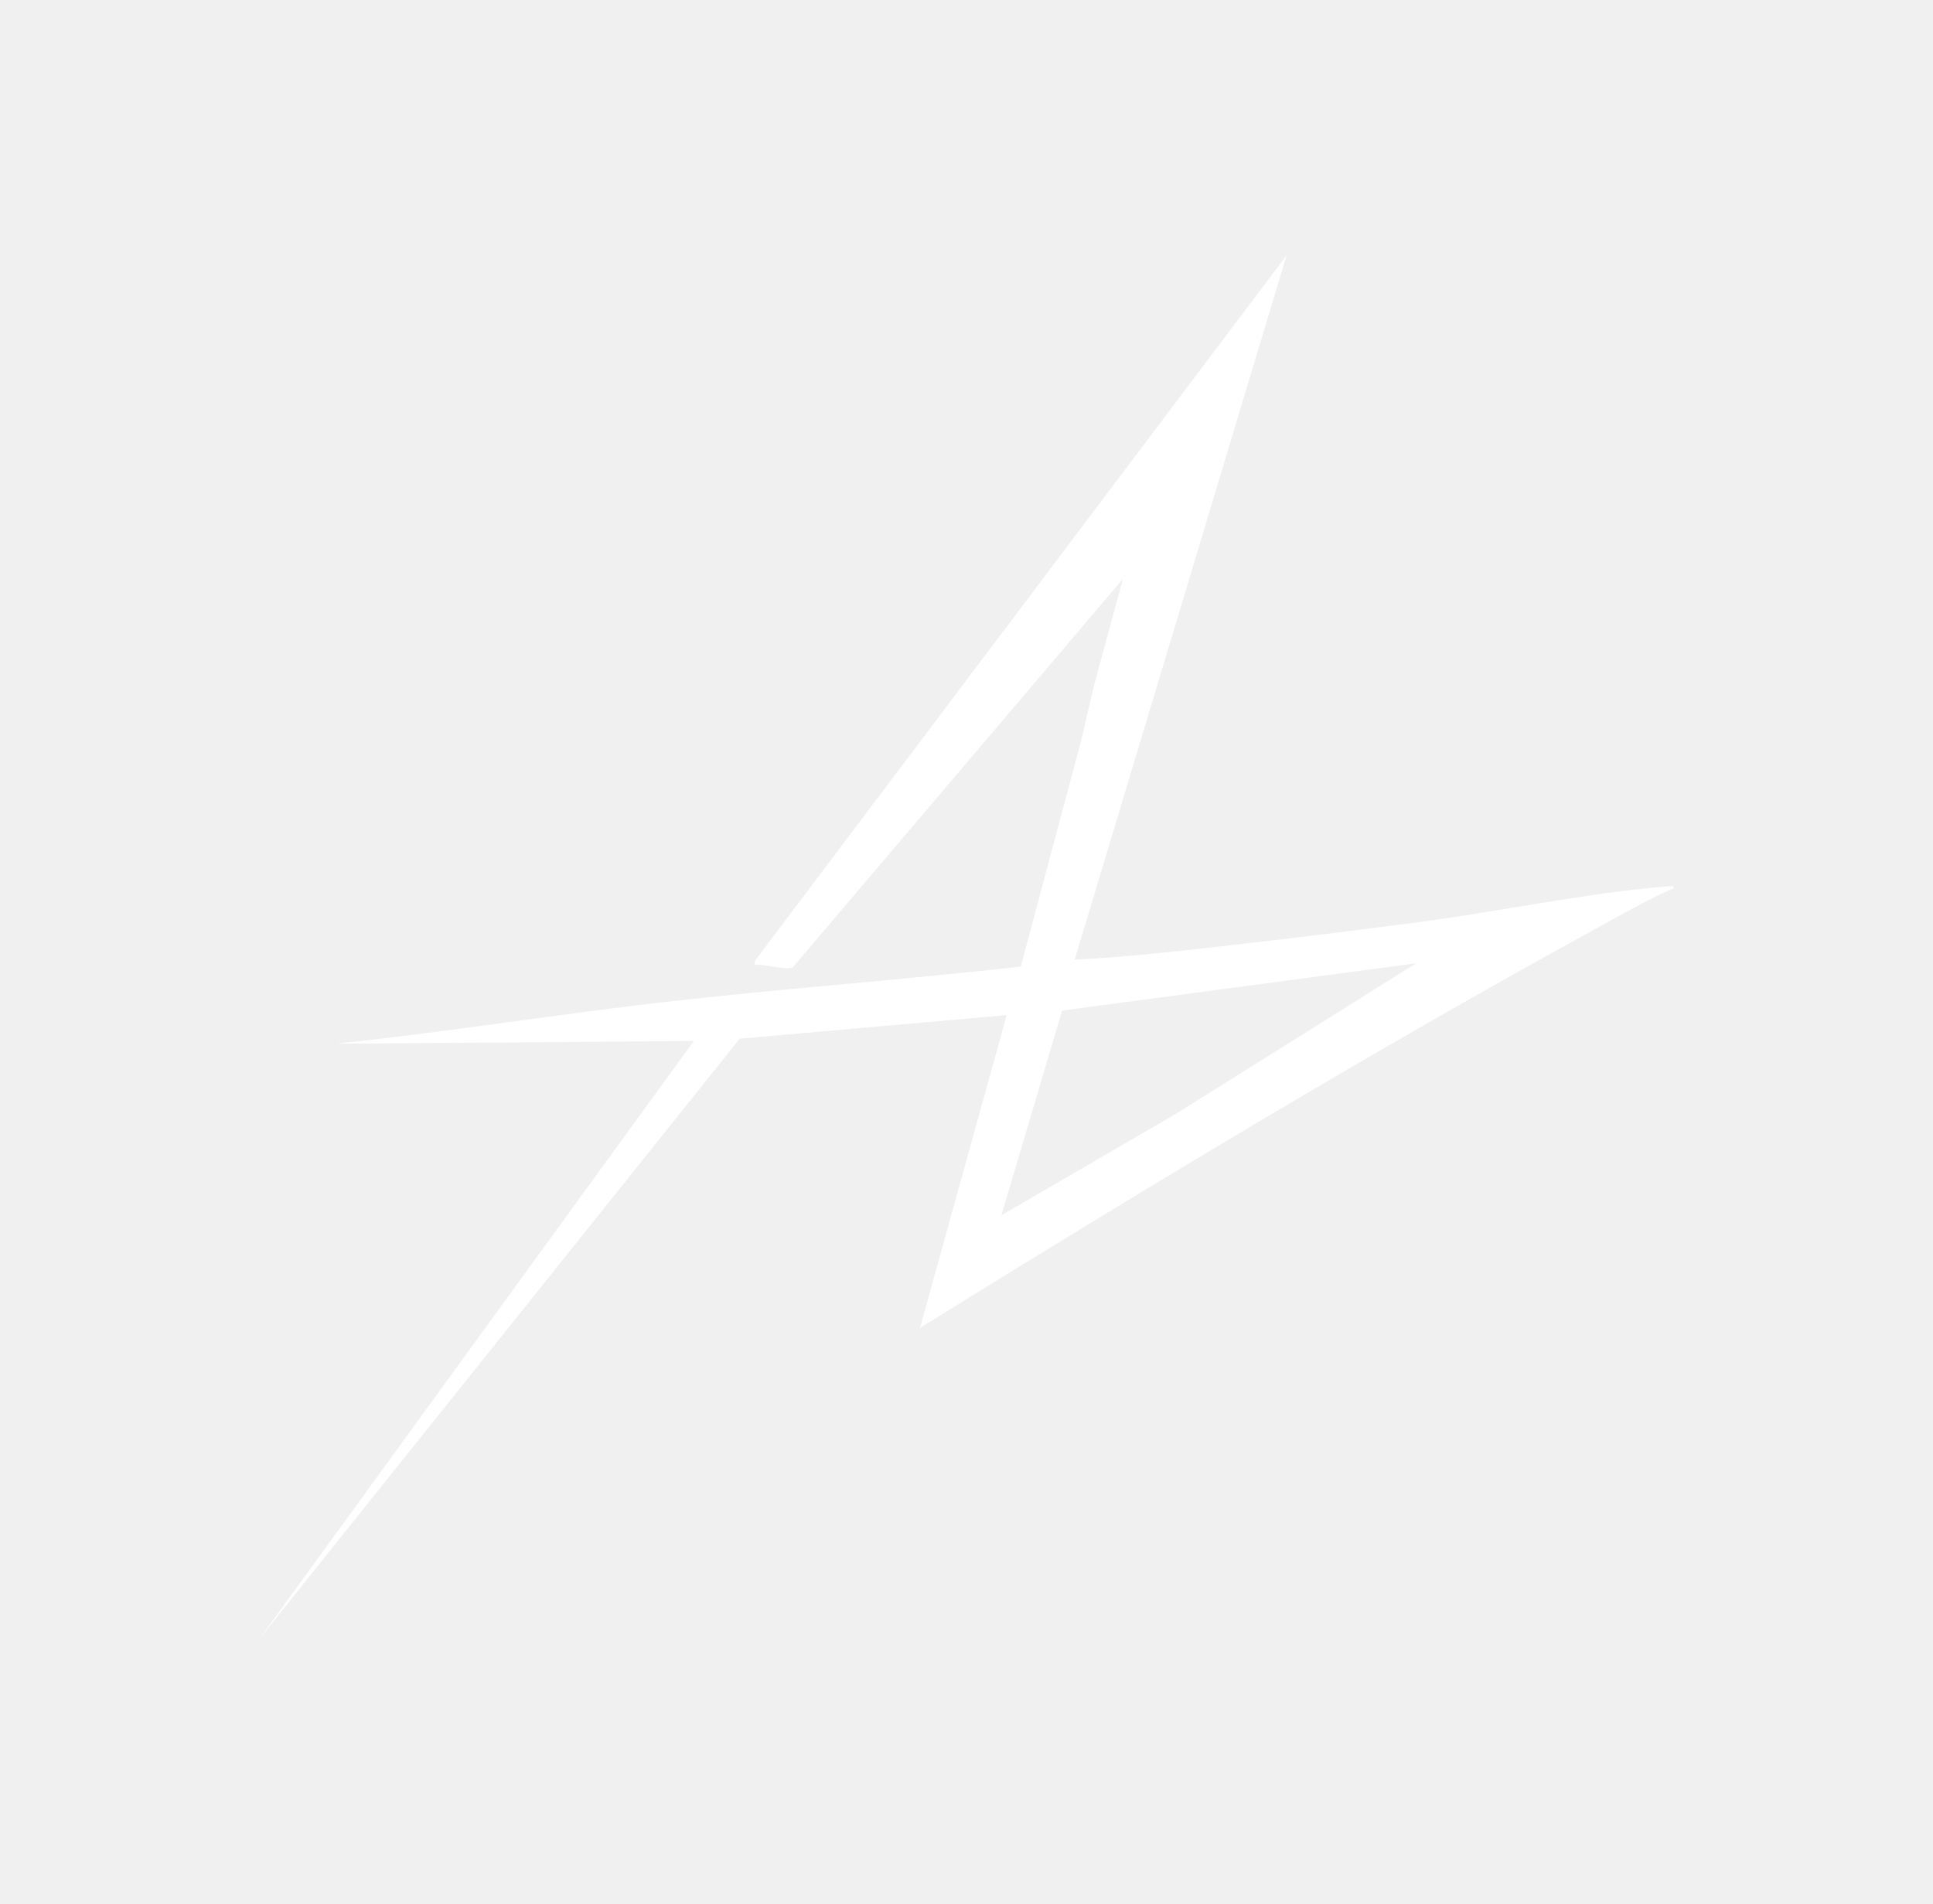
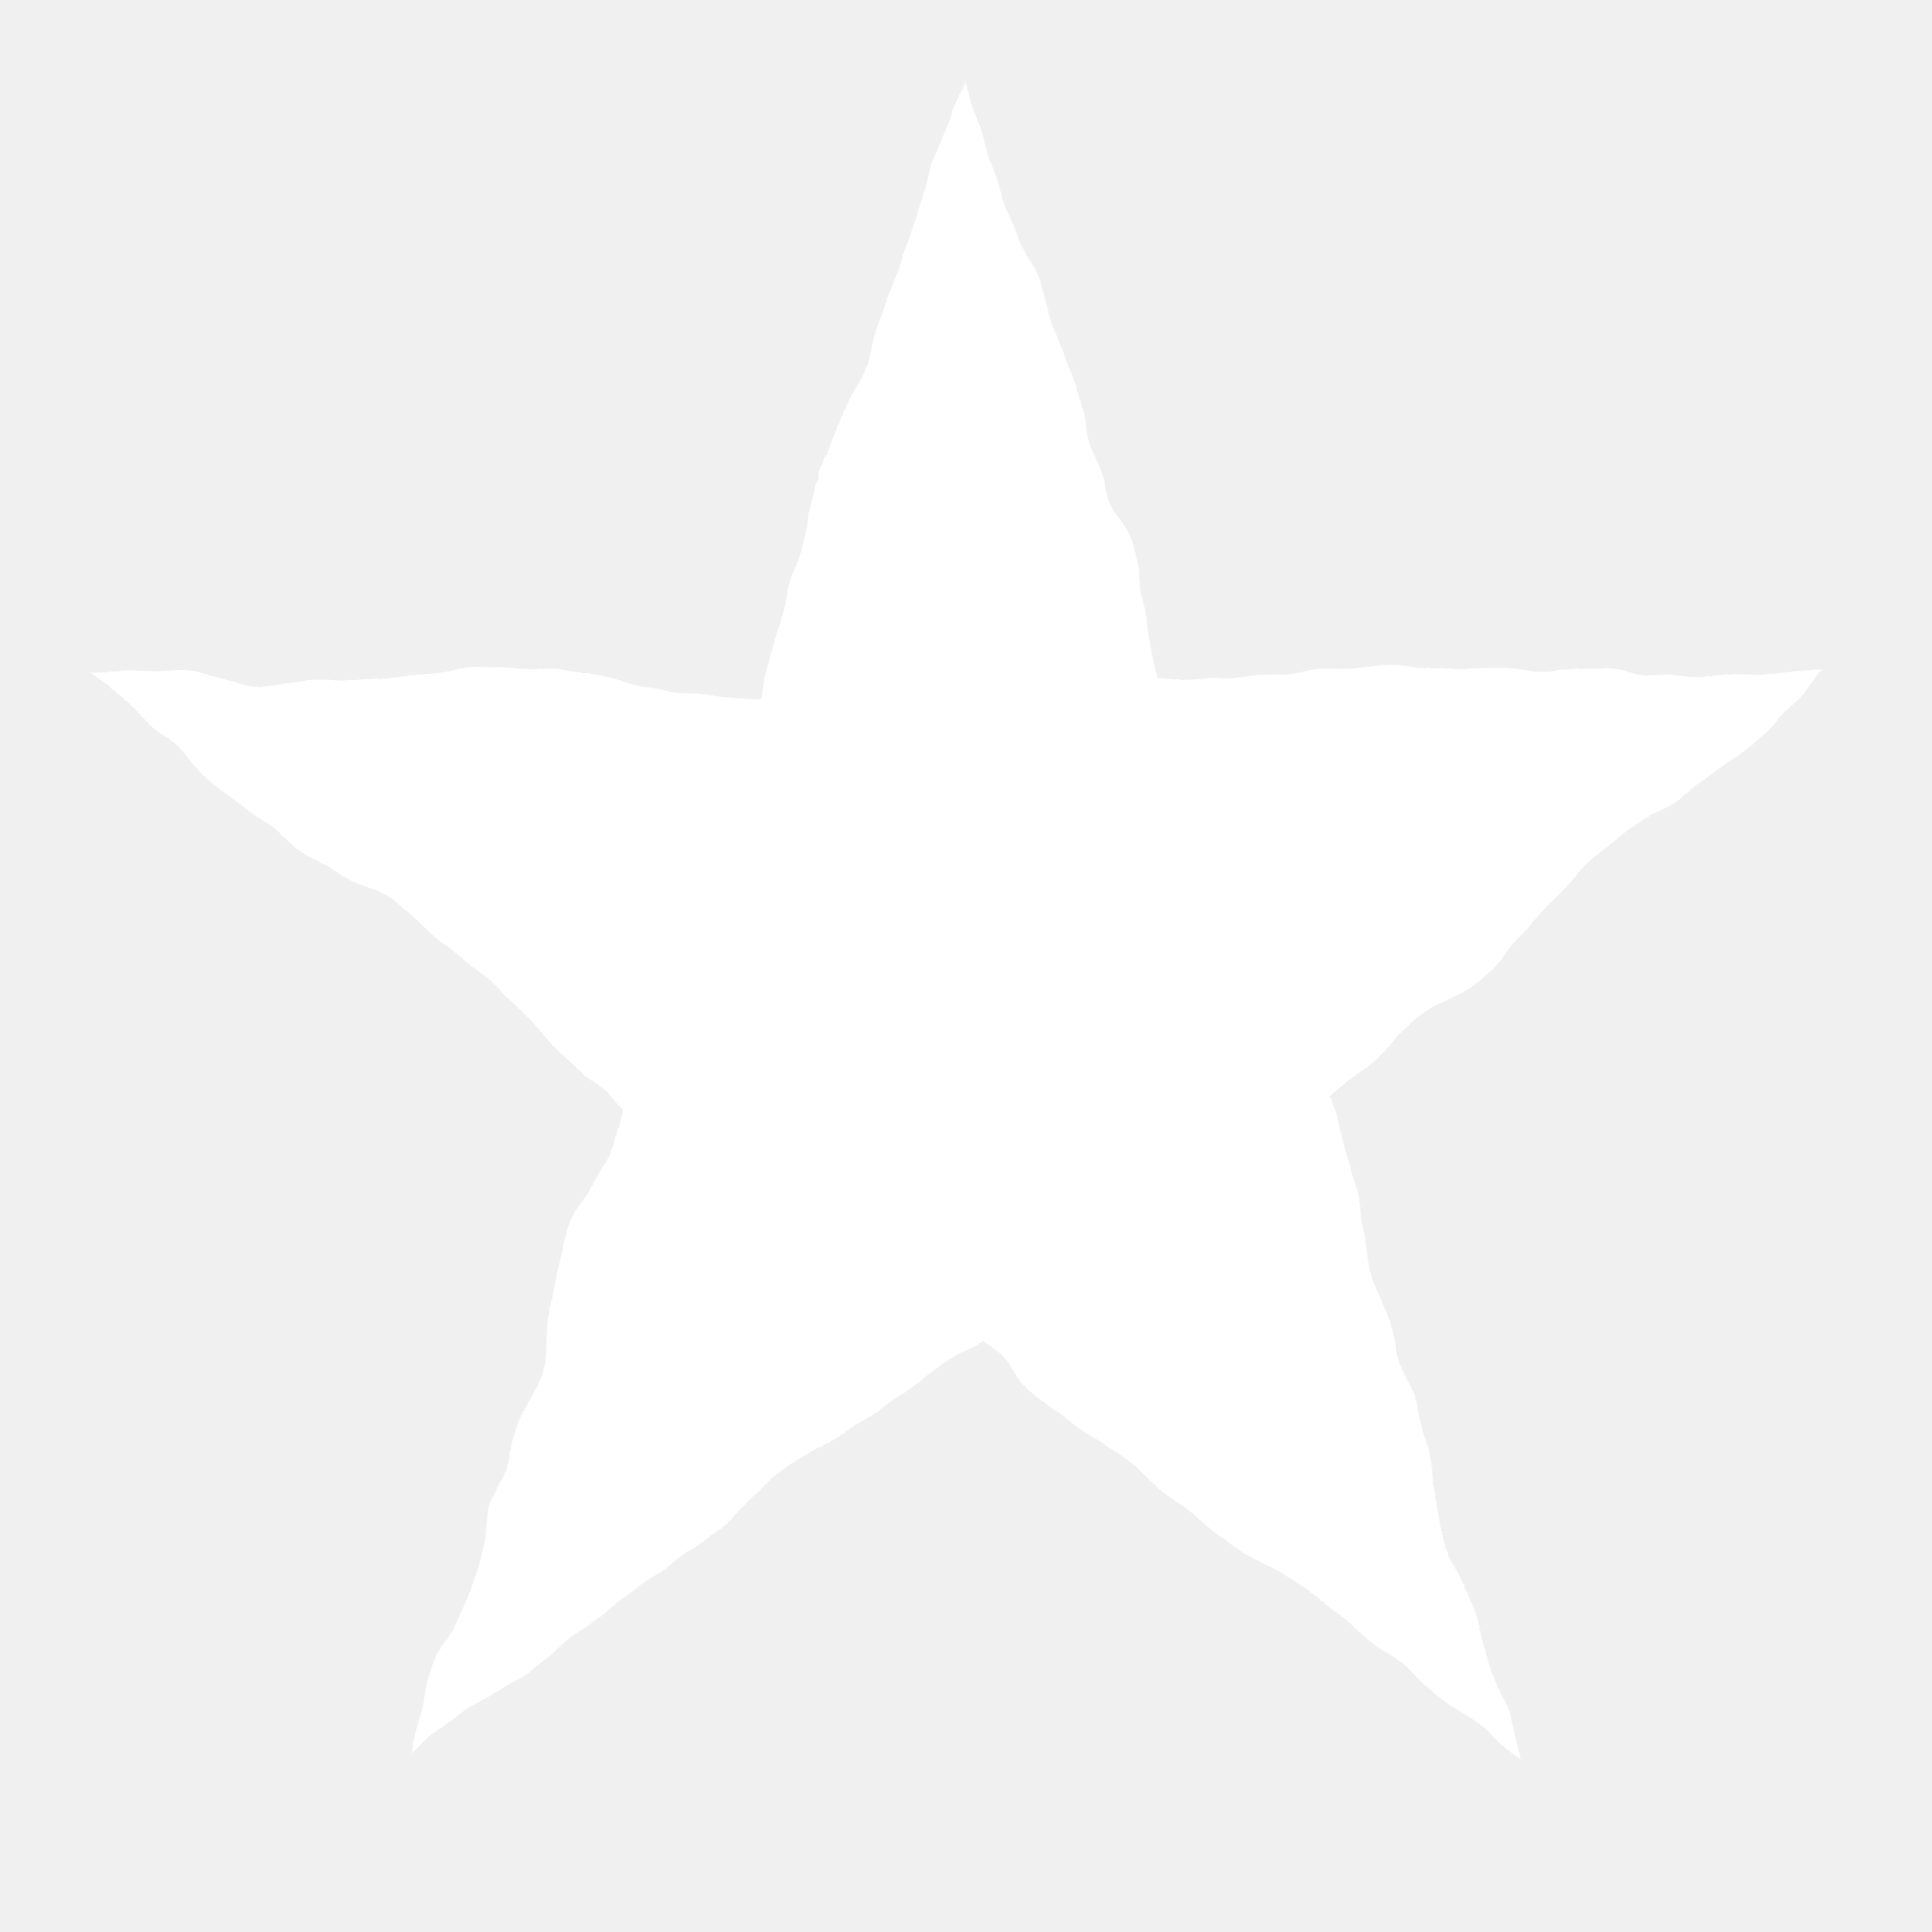
- <svg xmlns="http://www.w3.org/2000/svg" version="1.1" viewBox="0 0 1453.55 1431.49">
+ <svg xmlns="http://www.w3.org/2000/svg" viewBox="0 0 100 100" width="36" height="36">
  <defs>
-     <style>
-       .st0 {
-         isolation: isolate;
-       }
- 
-       .st1 {
-         mix-blend-mode: screen;
-         fill: #ffffff;
-       }
-     </style>
+     <filter id="grunge" x="-20%" y="-20%" width="140%" height="140%">
+       <feTurbulence type="fractalNoise" baseFrequency="0.065" numOctaves="4" seed="8" result="noise" />
+       <feDisplacementMap in="SourceGraphic" in2="noise" scale="3.5" xChannelSelector="R" yChannelSelector="G" result="displaced" />
+       <feTurbulence type="turbulence" baseFrequency="0.9" numOctaves="1" seed="3" result="rough" />
+       <feComposite in="displaced" in2="rough" operator="in" result="grungy" />
+       <feComposite in="grungy" in2="displaced" operator="over" />
+     </filter>
  </defs>
-   <g class="st0">
-     <g id="Layer_1">
-       <g id="tVoaJj" class="st1">
-         <path d="M822.18,517.36l22.22-81.97-247.97,291.87c-4.39,3.27-22.51-2.71-29-1.45l.22-3.13L967.46,192.02l-159.34,529.76c43.31-2.18,86.5-7.33,129.59-12.26,43.45-4.97,87.03-10.47,130.4-16.16,60.26-7.91,126.12-21.99,185.78-26.69,1.48-.12,5.01-.99,4.67,1.31-21.04,9.4-41.19,20.96-61.4,32.06-171.53,94.19-339.13,195.63-505.37,298.72l65.23-235.28-200.76,17.73-361.27,451.53,326.72-449.78-268.91,2.04c85.1-8.97,169.75-22.77,254.83-32.25,86.51-9.65,173.47-16,259.97-25.76l45.89-171.93M1064.93,724.5l-266.26,35.59-45.69,153.97,132.19-76.89,179.76-112.68Z" />
-       </g>
-     </g>
-   </g>
+   <polygon points="50,4 61,35 95,35 68,57 79,91 50,70 21,91 32,57 5,35 39,35" fill="#ffffff" filter="url(#grunge)" />
</svg>
